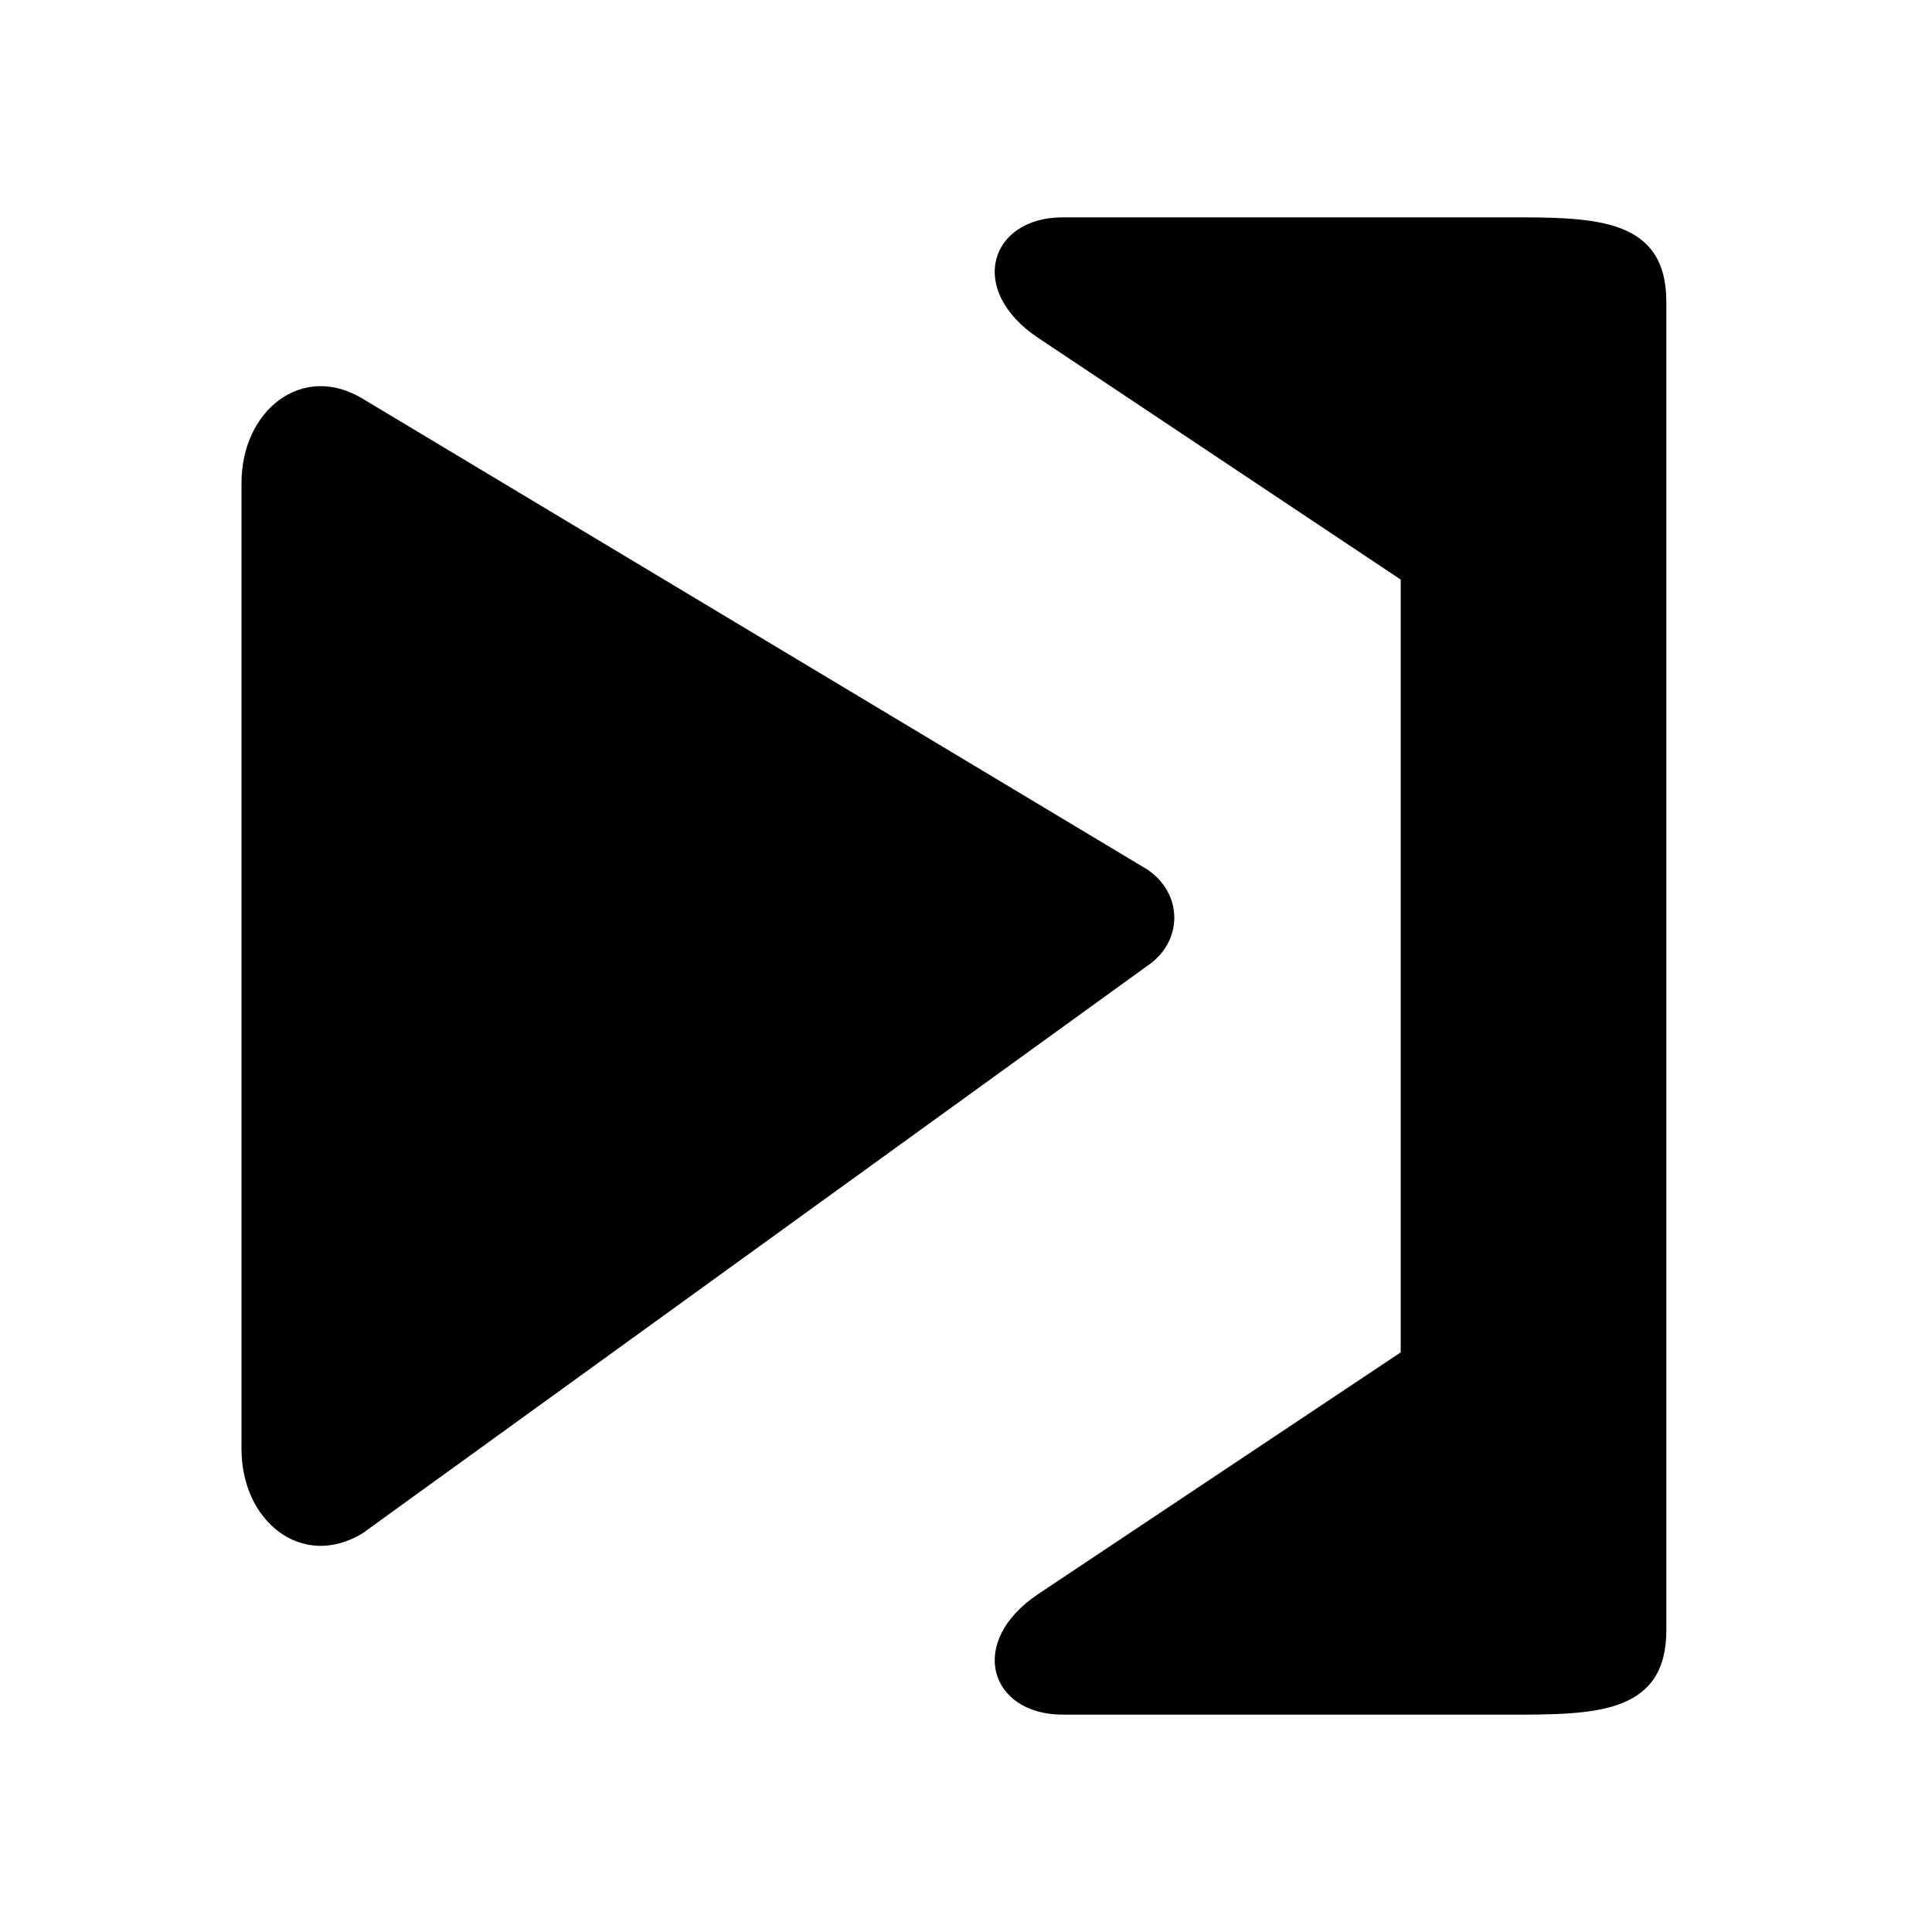
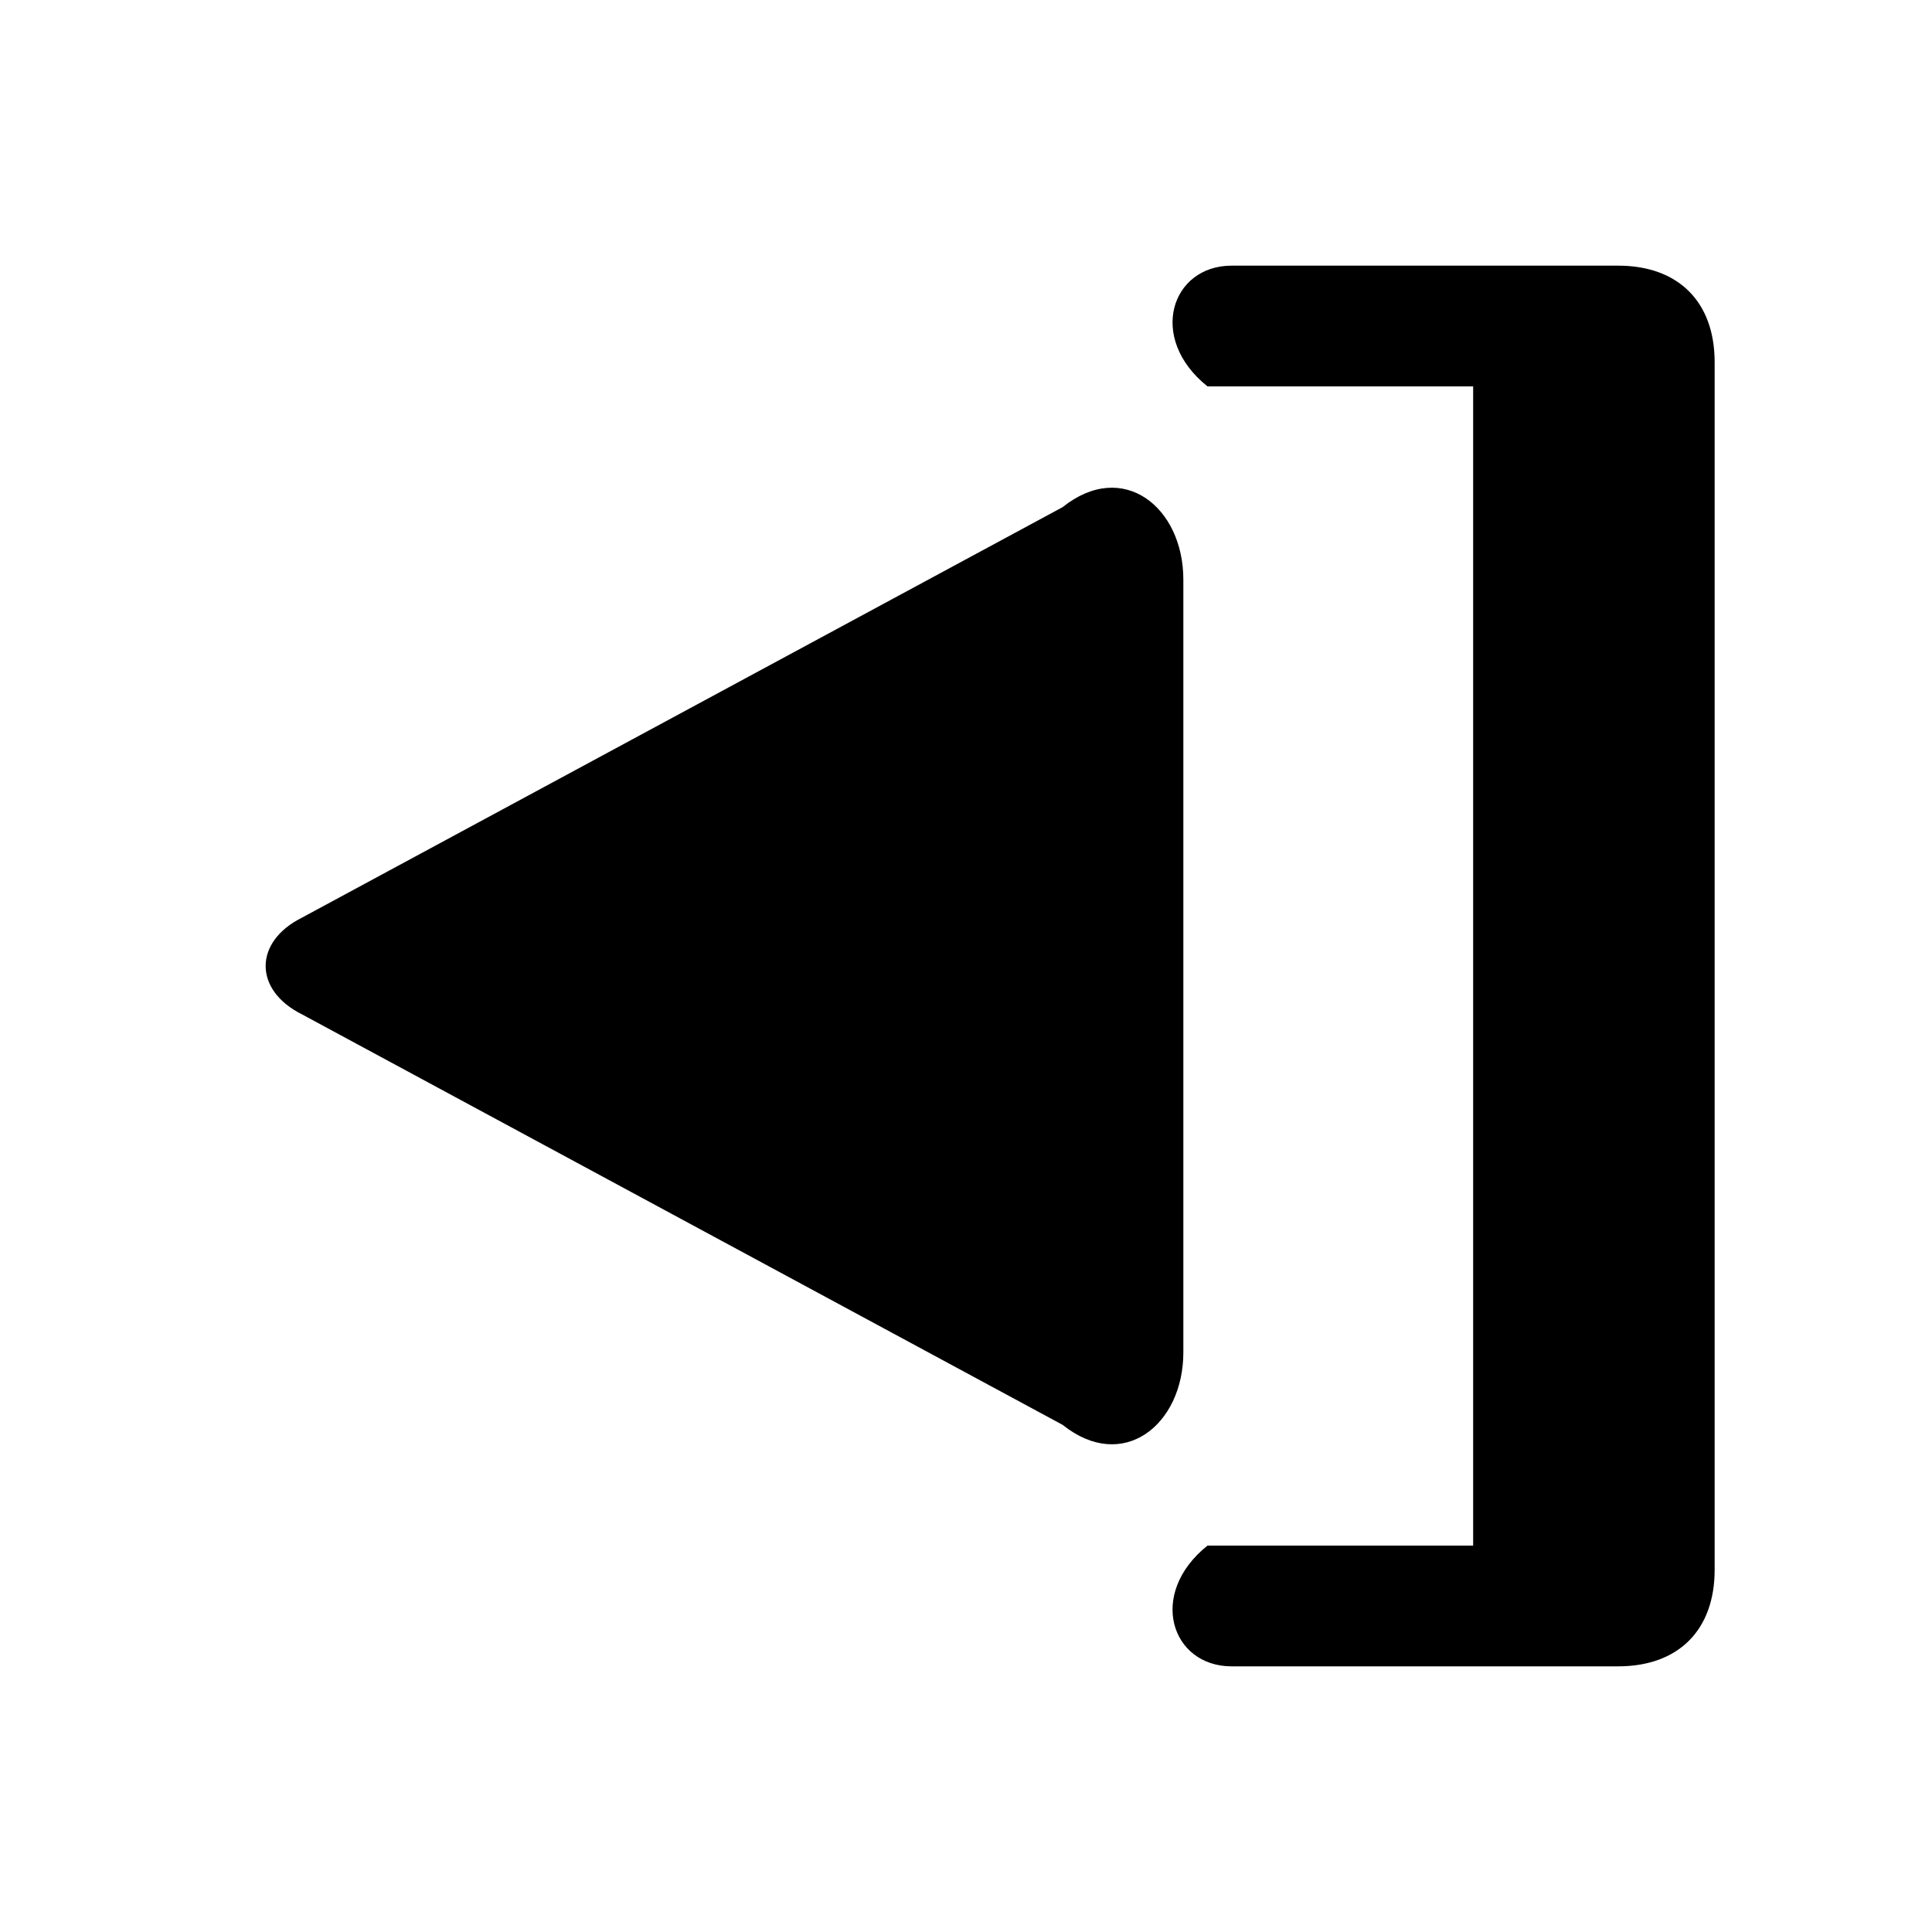
<svg xmlns="http://www.w3.org/2000/svg" viewBox="0 0 16 16" width="16" height="16">
-   <path d="M 13.8 2.5 C 13.8 1.8 13.2 1.8 12.5 1.8 H 8.8 C 8.2 1.8 8 2.4 8.6 2.8 L 11.6 4.8 V 11.2 L 8.6 13.2 C 8 13.6 8.2 14.2 8.8 14.2 H 12.5 C 13.2 14.2 13.8 14.2 13.8 13.5 Z" fill="currentColor" />
-   <path d="M 9.5 8 C 9.8 7.8 9.8 7.4 9.5 7.2 L 3 3.3 C 2.5 3 2 3.4 2 4 V 12 C 2 12.6 2.5 13 3 12.7 Z" fill="currentColor" />
+   <path d="M 8.8 4.2 C 9.3 3.8 9.8 4.2 9.8 4.8 V 11.2 C 9.8 11.8 9.3 12.2 8.8 11.8 L 2.5 8.4 C 2.1 8.2 2.1 7.8 2.5 7.6 Z" fill="currentColor" />
+   <path d="M 10.2 2.2 H 13.4 C 13.9 2.2 14.2 2.5 14.2 3 V 13 C 14.2 13.5 13.9 13.8 13.4 13.8 H 10.2 C 9.7 13.8 9.5 13.2 10 12.8 L 12.2 12.8 V 3.2 H 10 C 9.5 2.8 9.7 2.2 10.2 2.2 Z" fill="currentColor" />
</svg>
